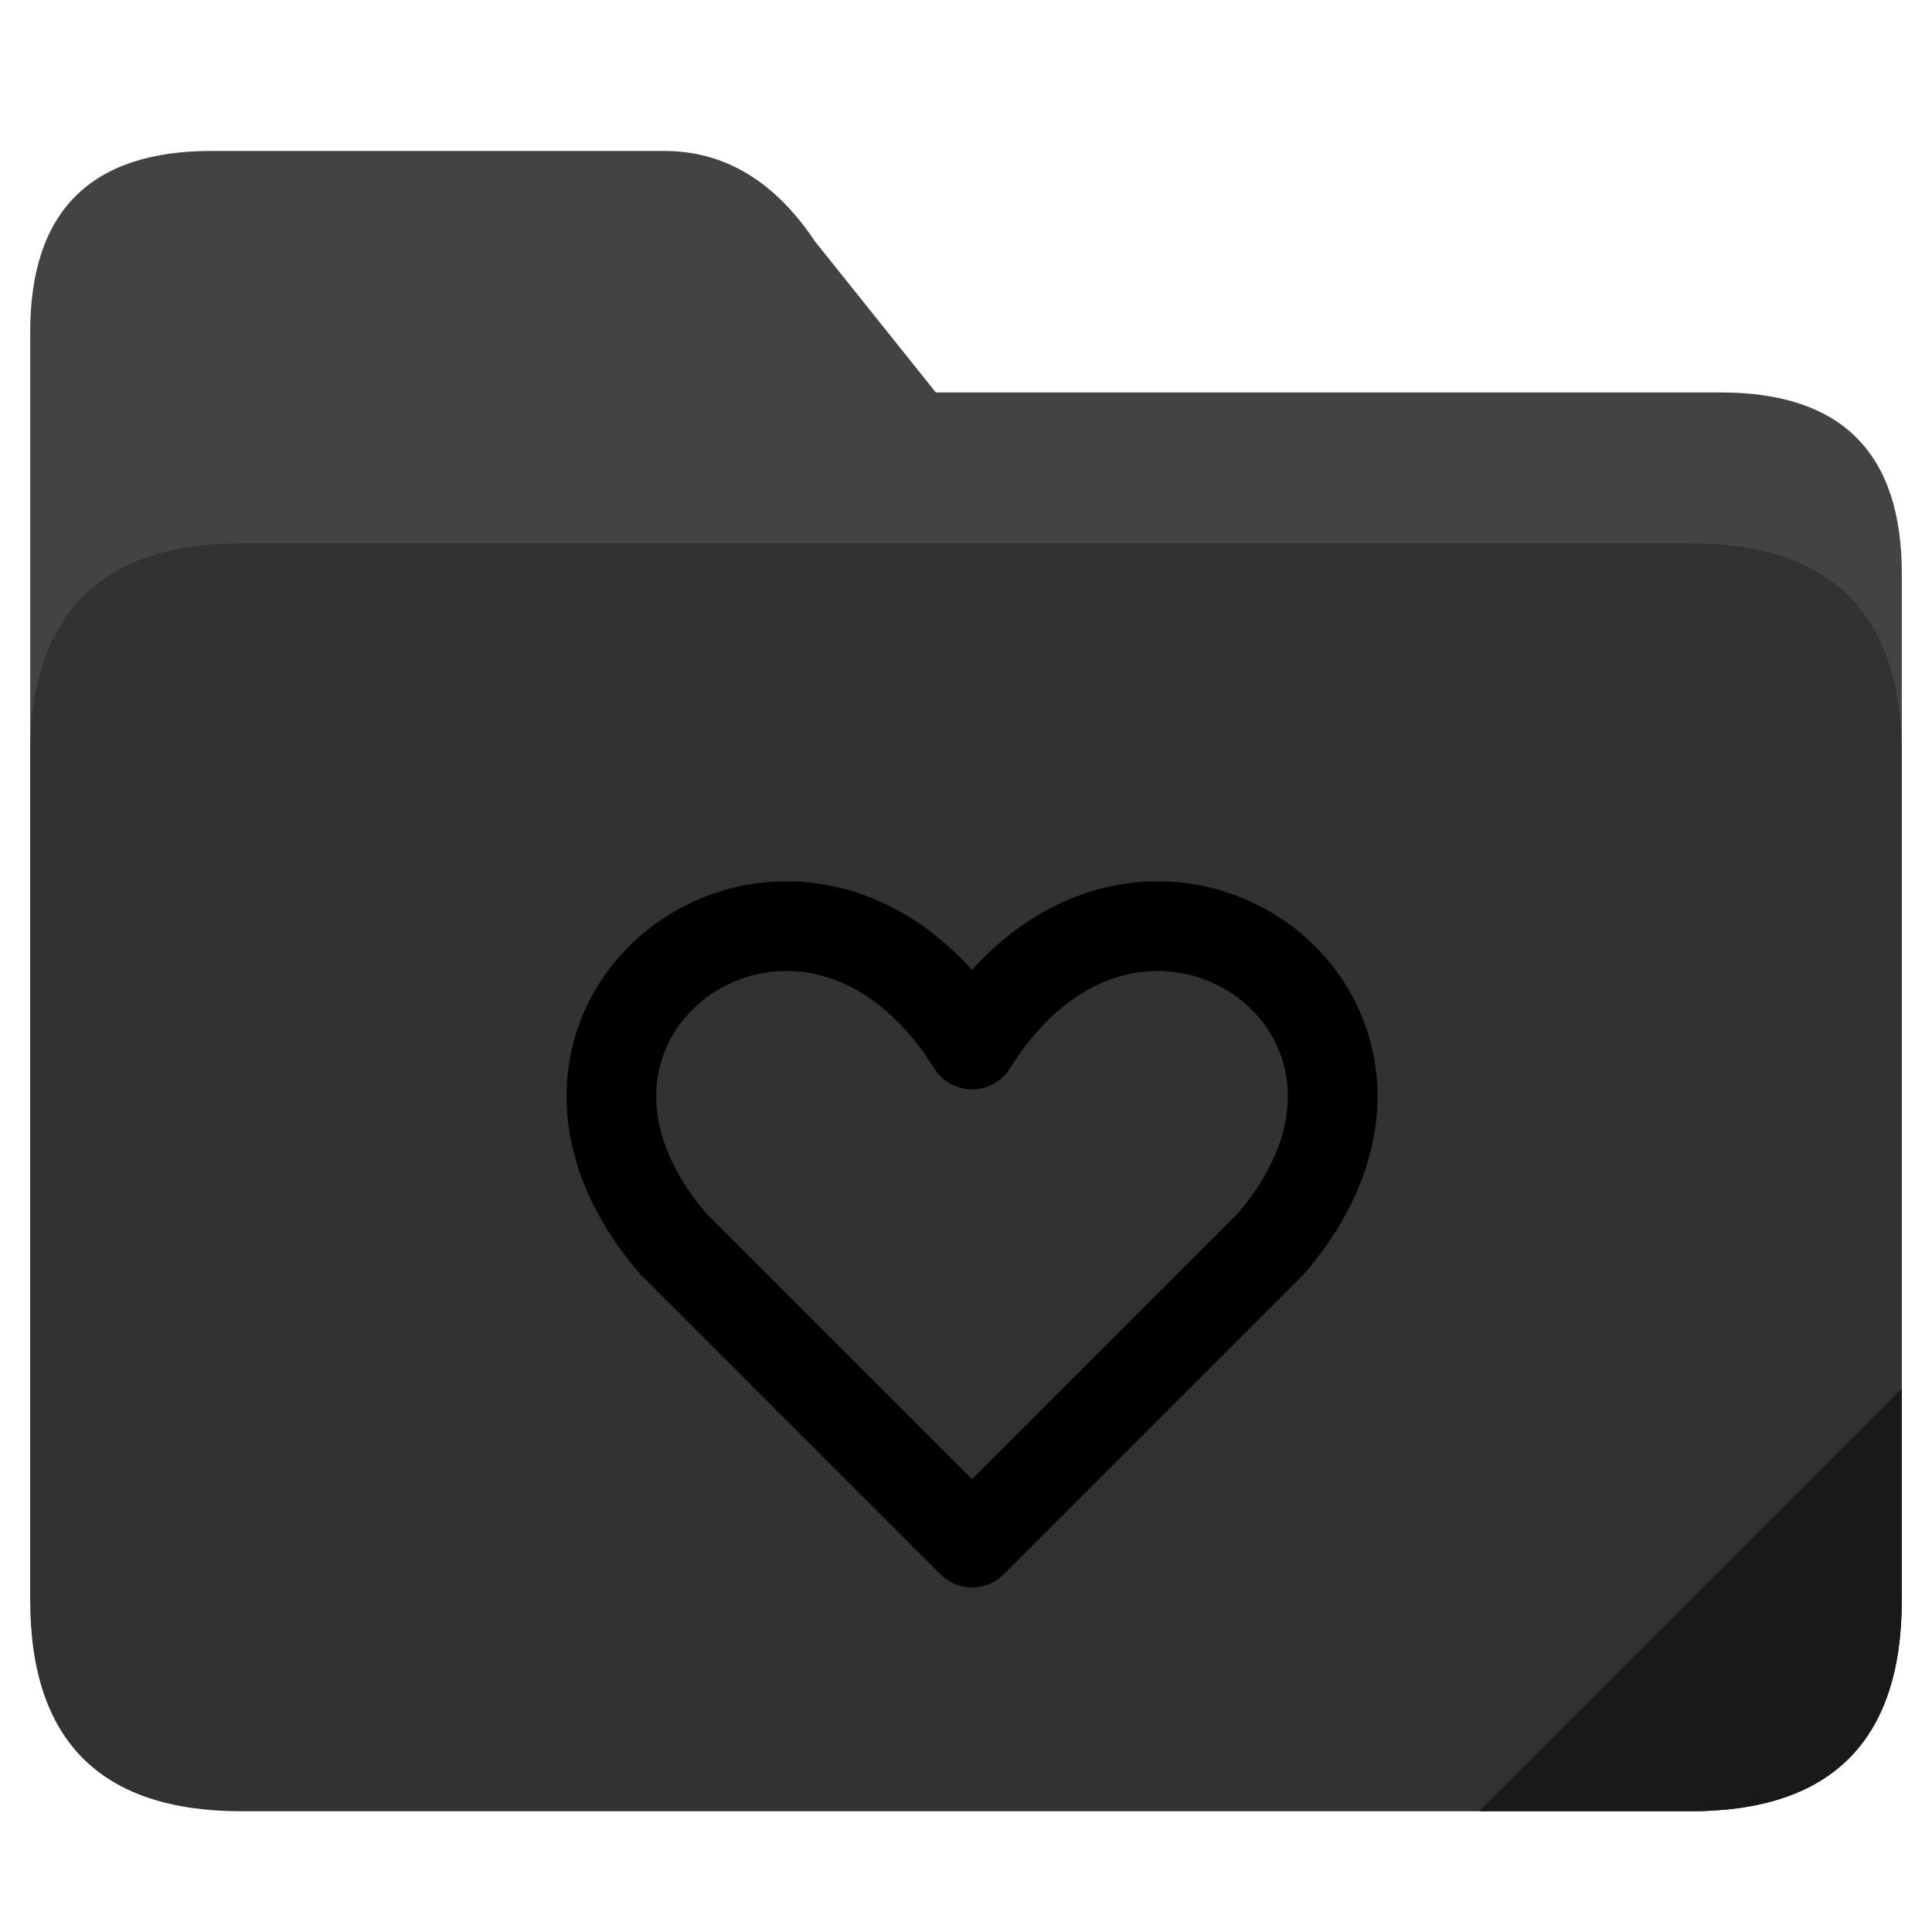
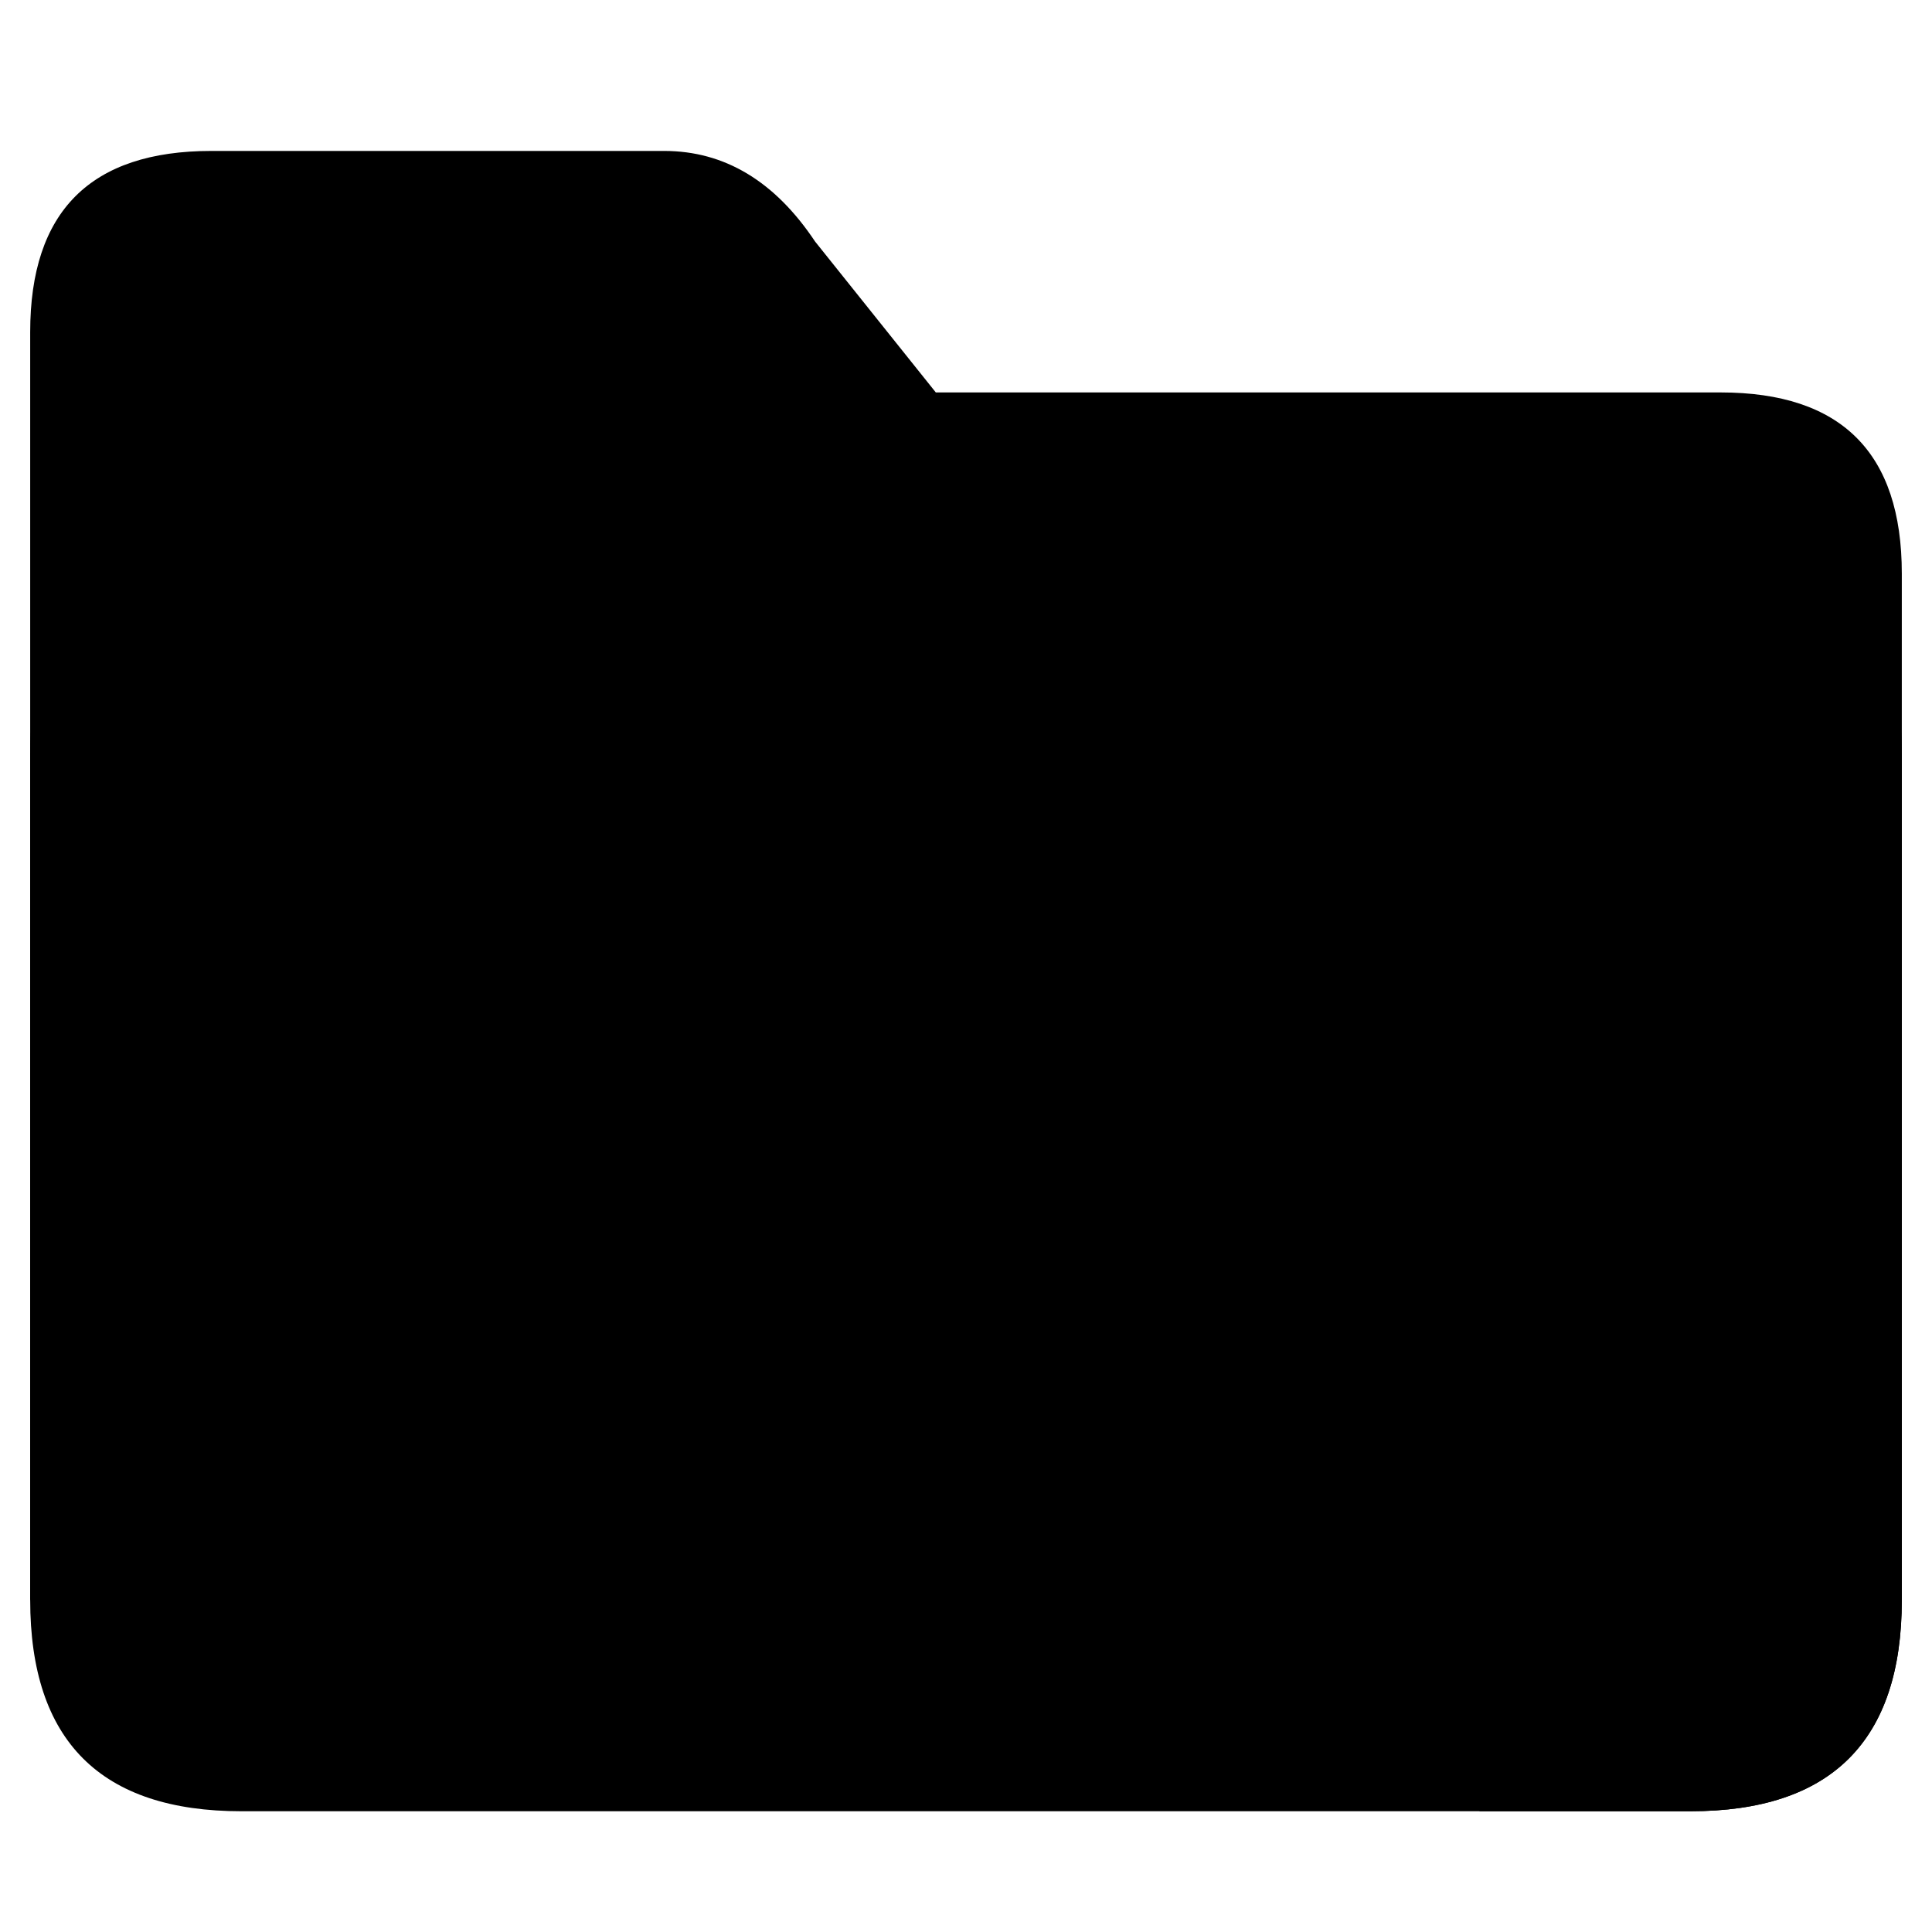
<svg xmlns="http://www.w3.org/2000/svg" width="64" height="64" viewBox="0 0 64 64">
  <style id="current-color-scheme">.ColorScheme-Highlight { color:@ACCENT@; }</style>
-   <path d="M1 25V11q0-6 6-6h15q3 0 5 3l4 5h26q6 0 6 6v34H1Z" fill="#414345" />
-   <path d="M1 25q0-7 7-7h48q7 0 7 7v28q0 7-7 7H8q-7 0-7-7Z" fill="#303233" />
+   <path d="M1 25V11q0-6 6-6h15q3 0 5 3l4 5h26q6 0 6 6v34H1Z" fill="@FOLDER_BACK@" />
+   <path d="M1 25q0-7 7-7h48q7 0 7 7v28q0 7-7 7H8q-7 0-7-7Z" fill="@FOLDER_FRONT@" />
  <g transform="translate(19 28) scale(1.1)" class="ColorScheme-Highlight" stroke="currentColor">
    <path d="M12 21 3 12C-3 5 7-2 12 6c5-8 15-1 9 6Z" fill="none" stroke="currentColor" stroke-width="2.7" stroke-linecap="round" stroke-linejoin="round" />
  </g>
-   <path d="M63 46 49 60h7q7 0 7-7Z" fill="#17191a" />
+   <path d="M63 46 49 60h7q7 0 7-7Z" fill="@FOLDER_CORNER@" />
</svg>
